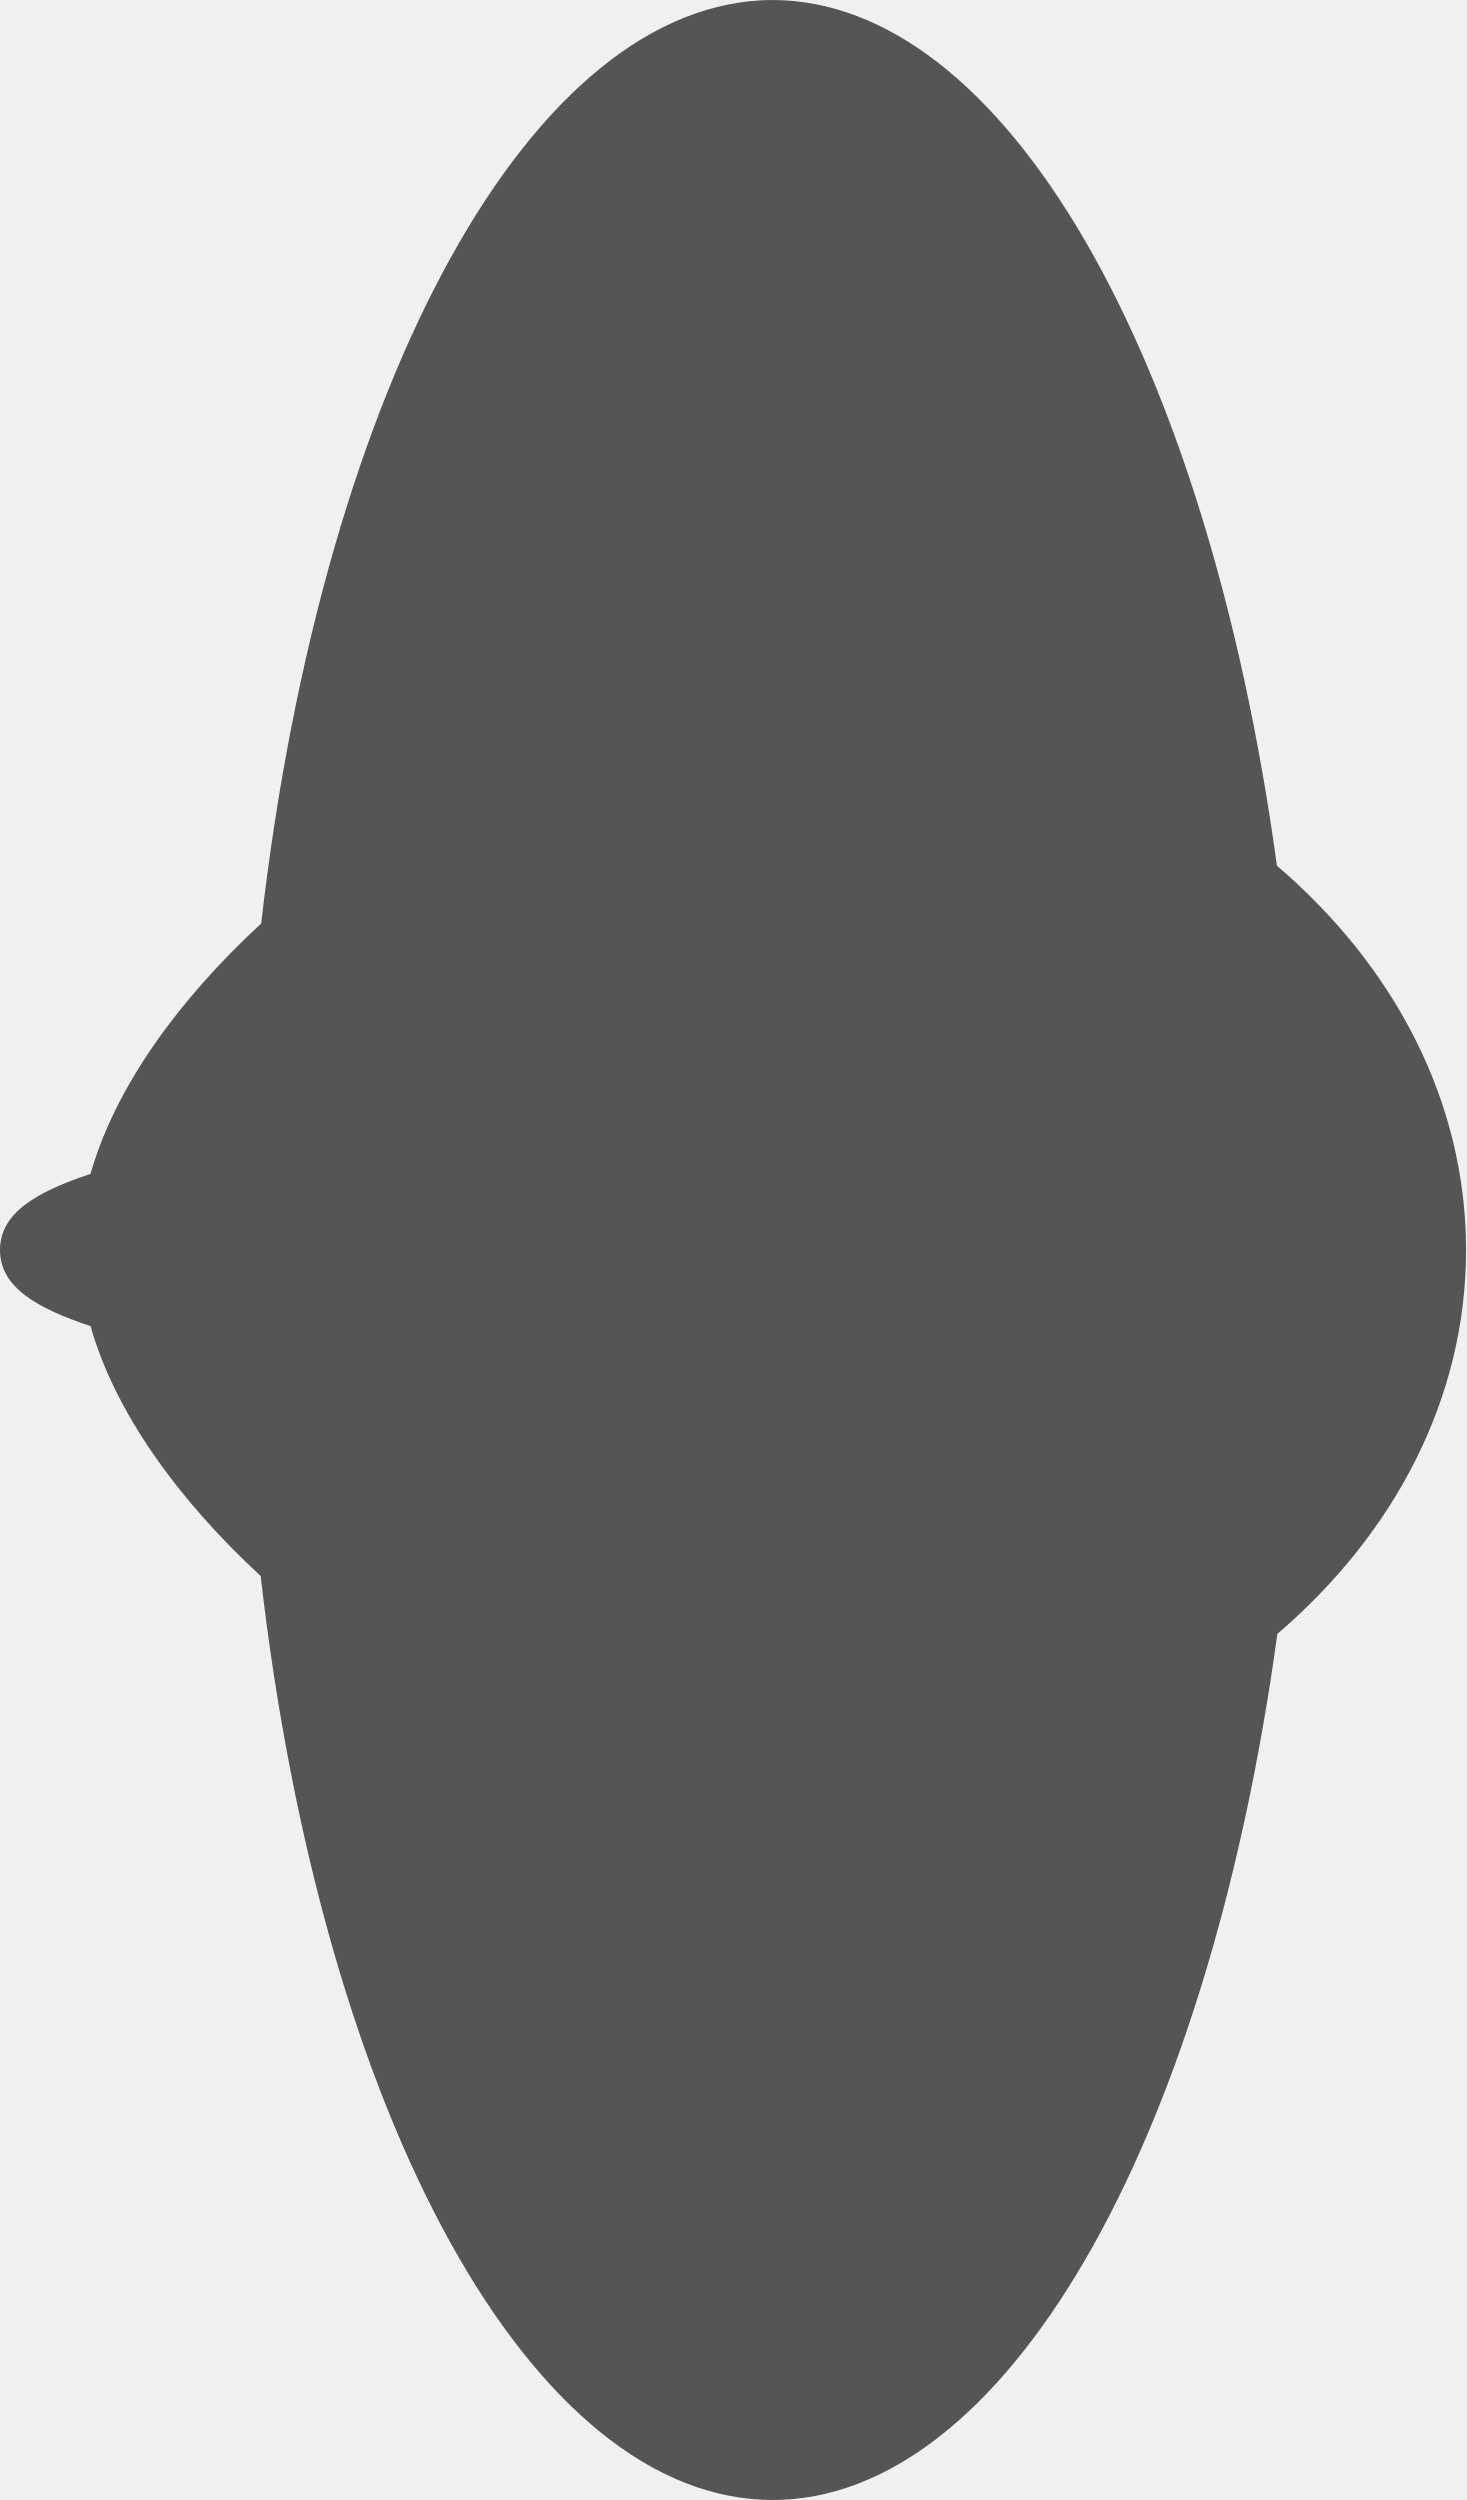
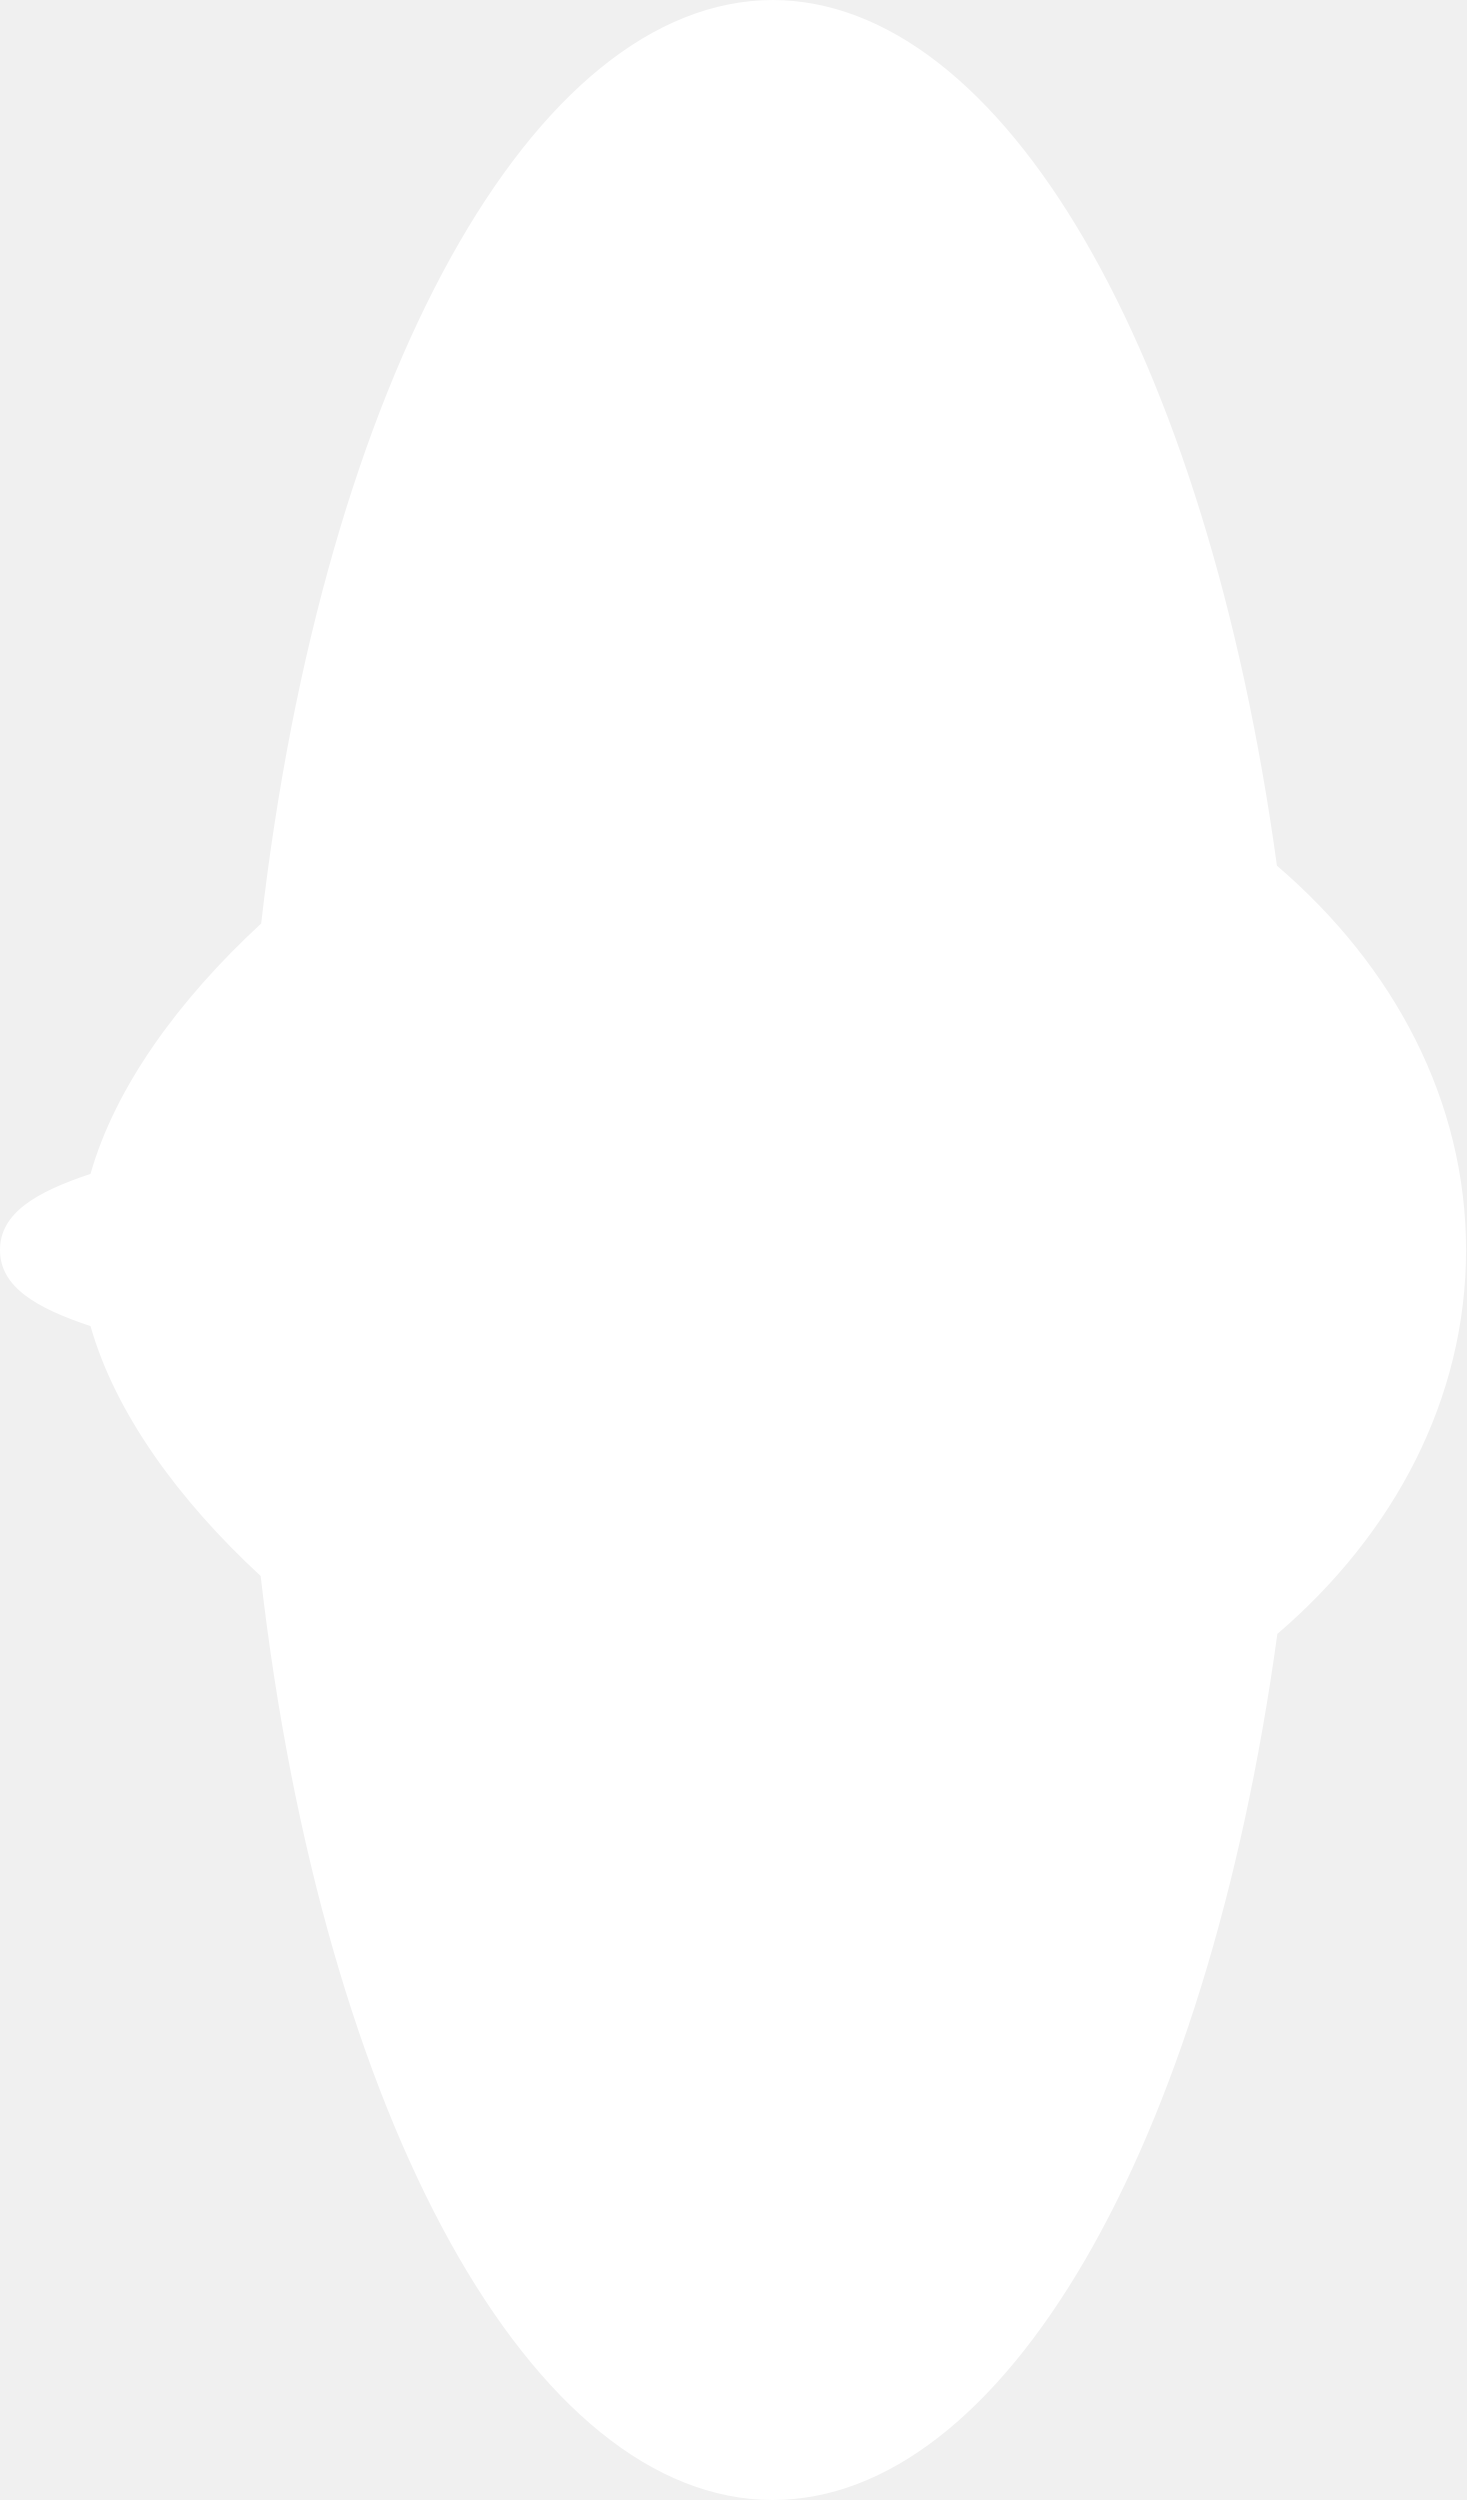
<svg xmlns="http://www.w3.org/2000/svg" width="209.48" height="357.215" viewBox="0 0 55.425 94.513" version="1.1" id="svg8">
  <defs id="defs2">
    </defs>
  <g id="layer1" transform="translate(-22.8189,-199.4455)">
-     <path style="fill:#555555;fill-opacity:1;stroke:none;stroke-width:3.336;stroke-linecap:square;stroke-linejoin:round;stroke-miterlimit:4;stroke-dasharray:none;stroke-opacity:1" d="M 111.129,896.715 A 75.815,178.607 0 0 0 38.037,1028.67 c -11.827,10.914 -20.878,23.414 -24.385,35.777 -7.742,2.578 -12.934,5.576 -12.934,10.875 -2.66e-5,5.299 5.191,8.297 12.934,10.875 3.499,12.338 12.52,24.811 24.311,35.709 a 75.815,178.607 0 0 0 73.166,132.024 75.815,178.607 0 0 0 72.107,-123.752 c 16.715,-14.323 26.963,-33.622 26.963,-54.855 -2e-5,-21.26 -10.272,-40.582 -27.023,-54.91 A 75.815,178.607 0 0 0 111.129,896.715 Z" transform="matrix(0.2645833,0,0,0.2645833,22.62873,-37.81026)" id="path830" />
+     <path style="fill:#ffffff;fill-opacity:1;stroke:none;stroke:none;stroke-width:3.336;stroke-linecap:square;stroke-linejoin:round;stroke-miterlimit:4;stroke-dasharray:none;stroke-opacity:1" d="M 111.129,896.715 A 75.815,178.607 0 0 0 38.037,1028.67 c -11.827,10.914 -20.878,23.414 -24.385,35.777 -7.742,2.578 -12.934,5.576 -12.934,10.875 -2.66e-5,5.299 5.191,8.297 12.934,10.875 3.499,12.338 12.52,24.811 24.311,35.709 a 75.815,178.607 0 0 0 73.166,132.024 75.815,178.607 0 0 0 72.107,-123.752 c 16.715,-14.323 26.963,-33.622 26.963,-54.855 -2e-5,-21.26 -10.272,-40.582 -27.023,-54.91 A 75.815,178.607 0 0 0 111.129,896.715 Z" transform="matrix(0.2645833,0,0,0.2645833,22.62873,-37.81026)" id="path830" />
  </g>
</svg>
